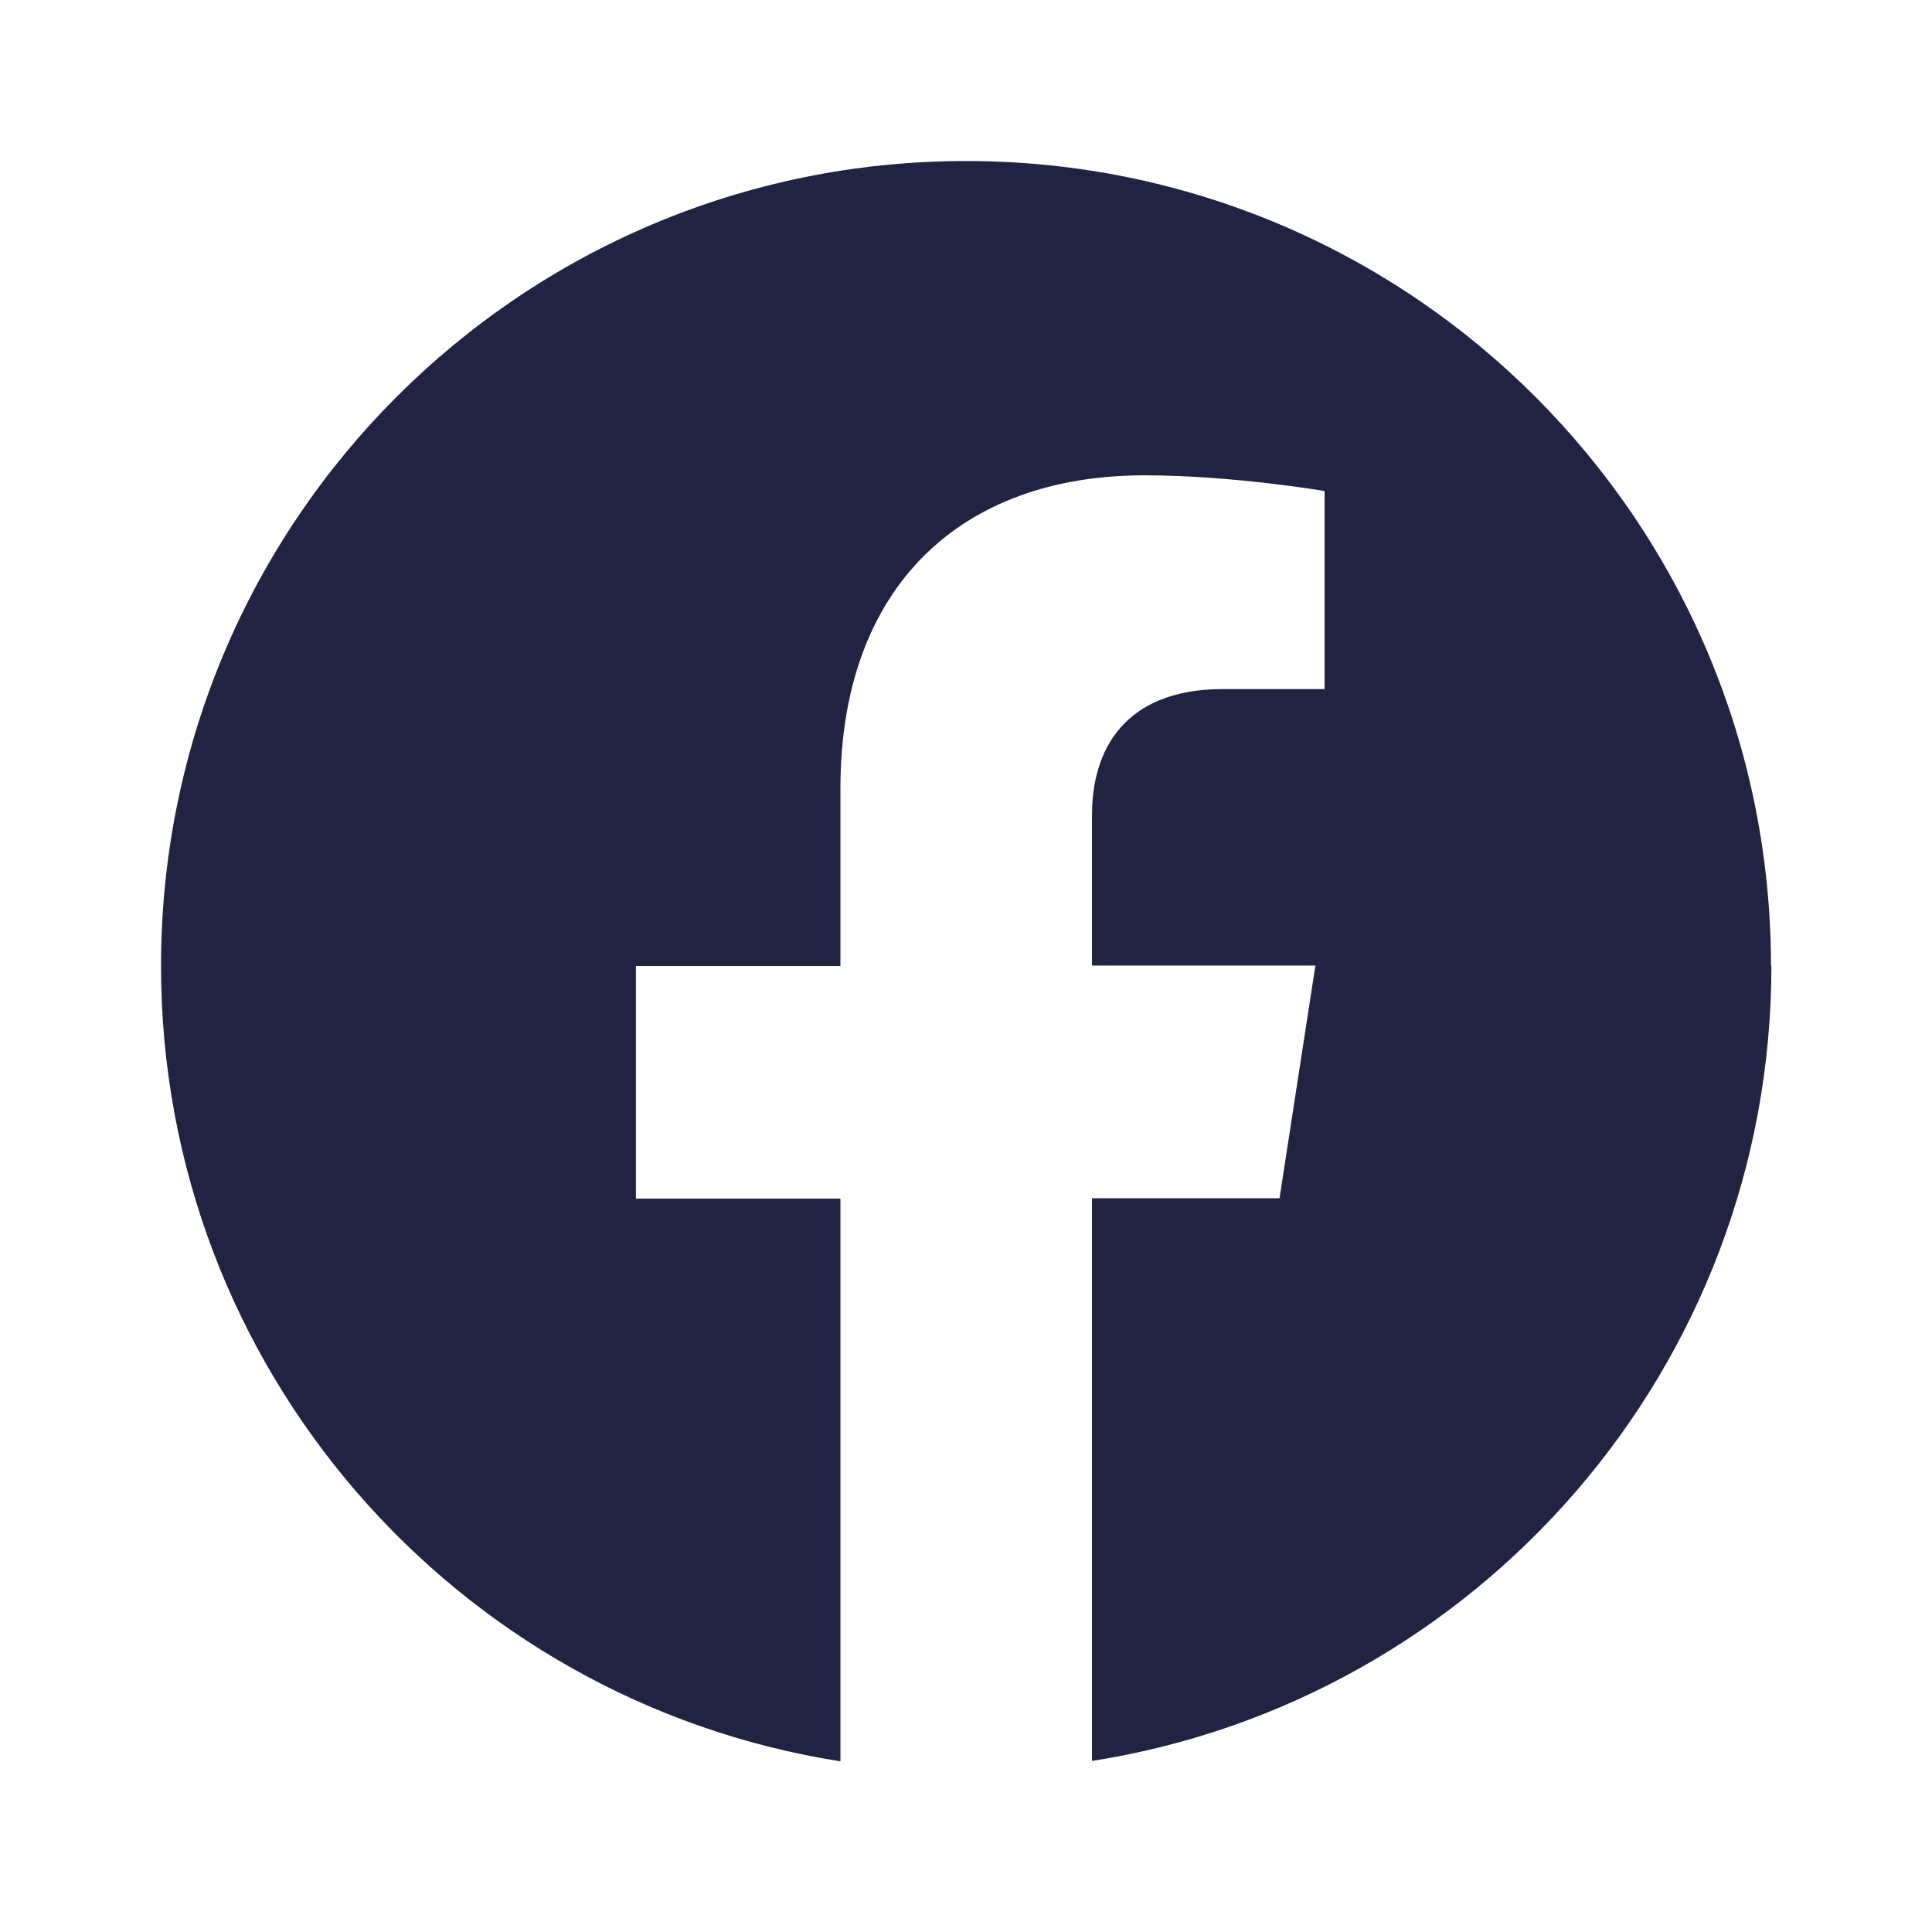
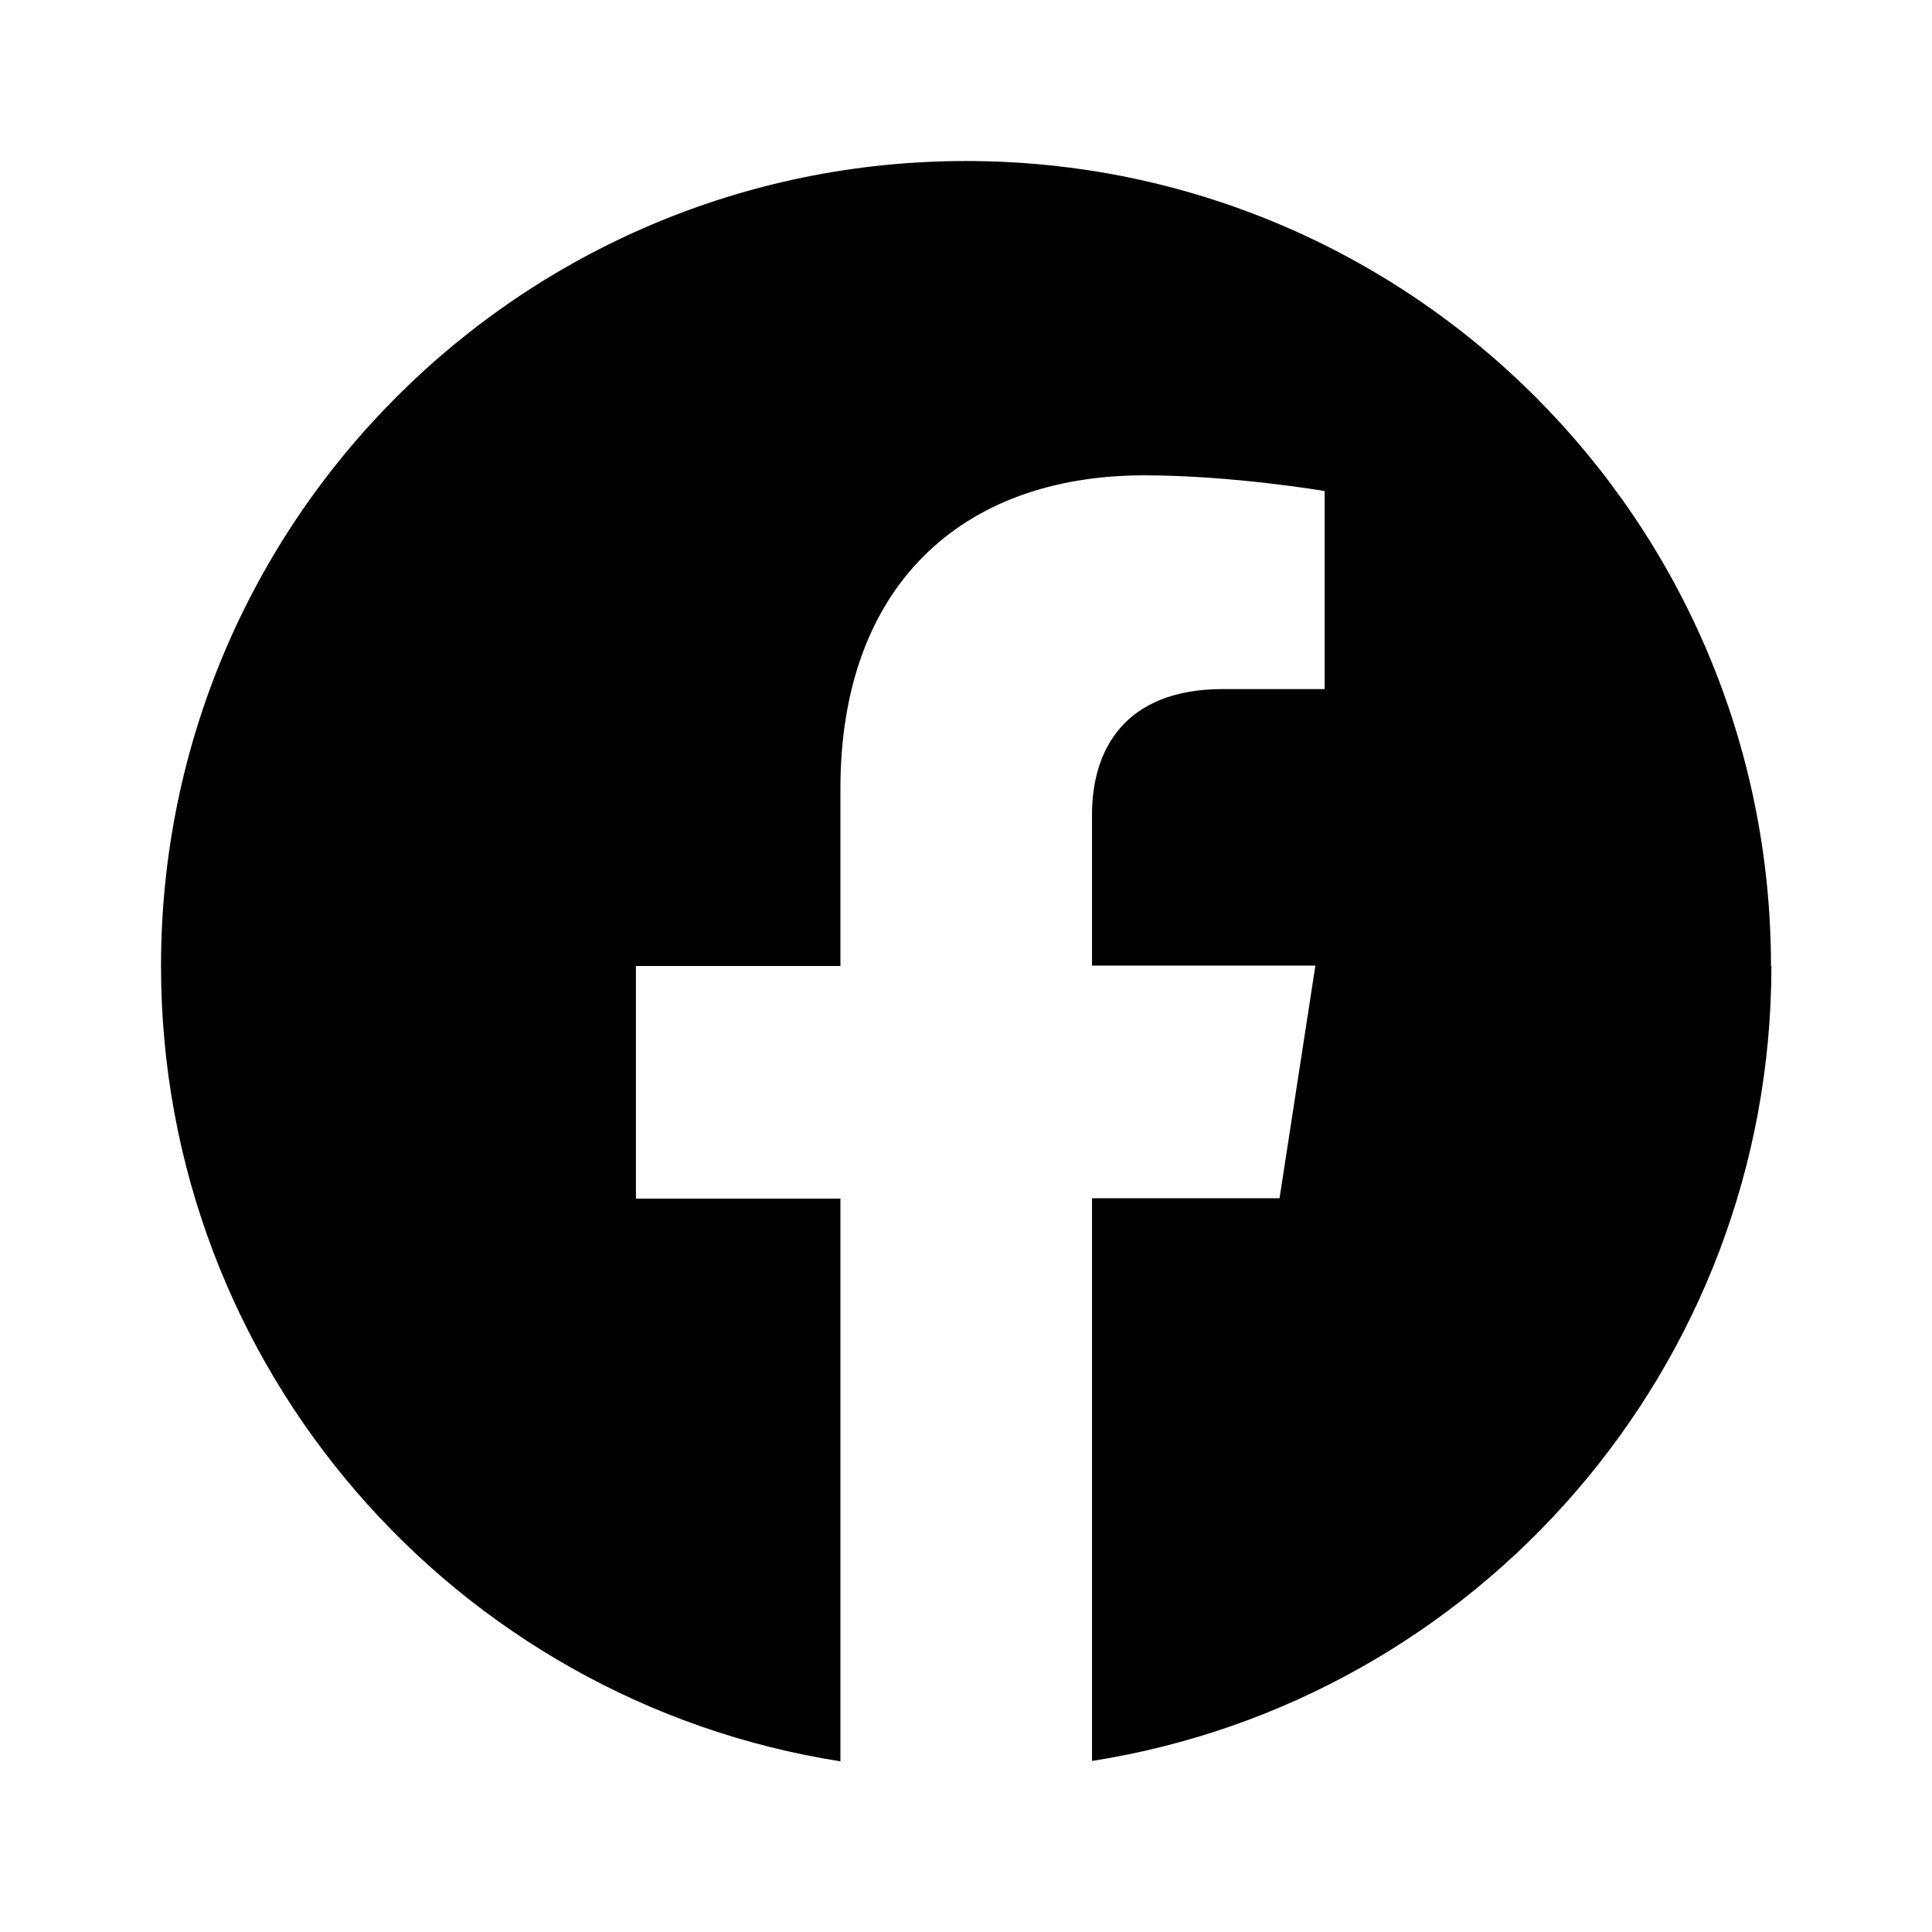
<svg xmlns="http://www.w3.org/2000/svg" width="32" height="32" viewBox="0 0 32 32" fill="none">
-   <path d="M29.333 16C29.333 8.633 23.367 2.667 16 2.667C8.633 2.667 2.667 8.633 2.667 16C2.667 22.653 7.54 28.173 13.92 29.173V19.853H10.533V16H13.92V13.06C13.92 9.72 15.913 7.873 18.953 7.873C20.413 7.873 21.94 8.133 21.94 8.133V11.413H20.26C18.607 11.413 18.087 12.44 18.087 13.493V15.993H21.787L21.193 19.847H18.087V29.167C24.46 28.167 29.34 22.653 29.34 15.993L29.333 16Z" fill="#222343" />
+   <path d="M29.333 16C29.333 8.633 23.367 2.667 16 2.667C8.633 2.667 2.667 8.633 2.667 16C2.667 22.653 7.54 28.173 13.92 29.173V19.853H10.533V16H13.92V13.06C13.92 9.72 15.913 7.873 18.953 7.873C20.413 7.873 21.94 8.133 21.94 8.133V11.413H20.26C18.607 11.413 18.087 12.44 18.087 13.493V15.993H21.787L21.193 19.847H18.087V29.167C24.46 28.167 29.34 22.653 29.34 15.993L29.333 16Z" fill="currentColor" />
</svg>
